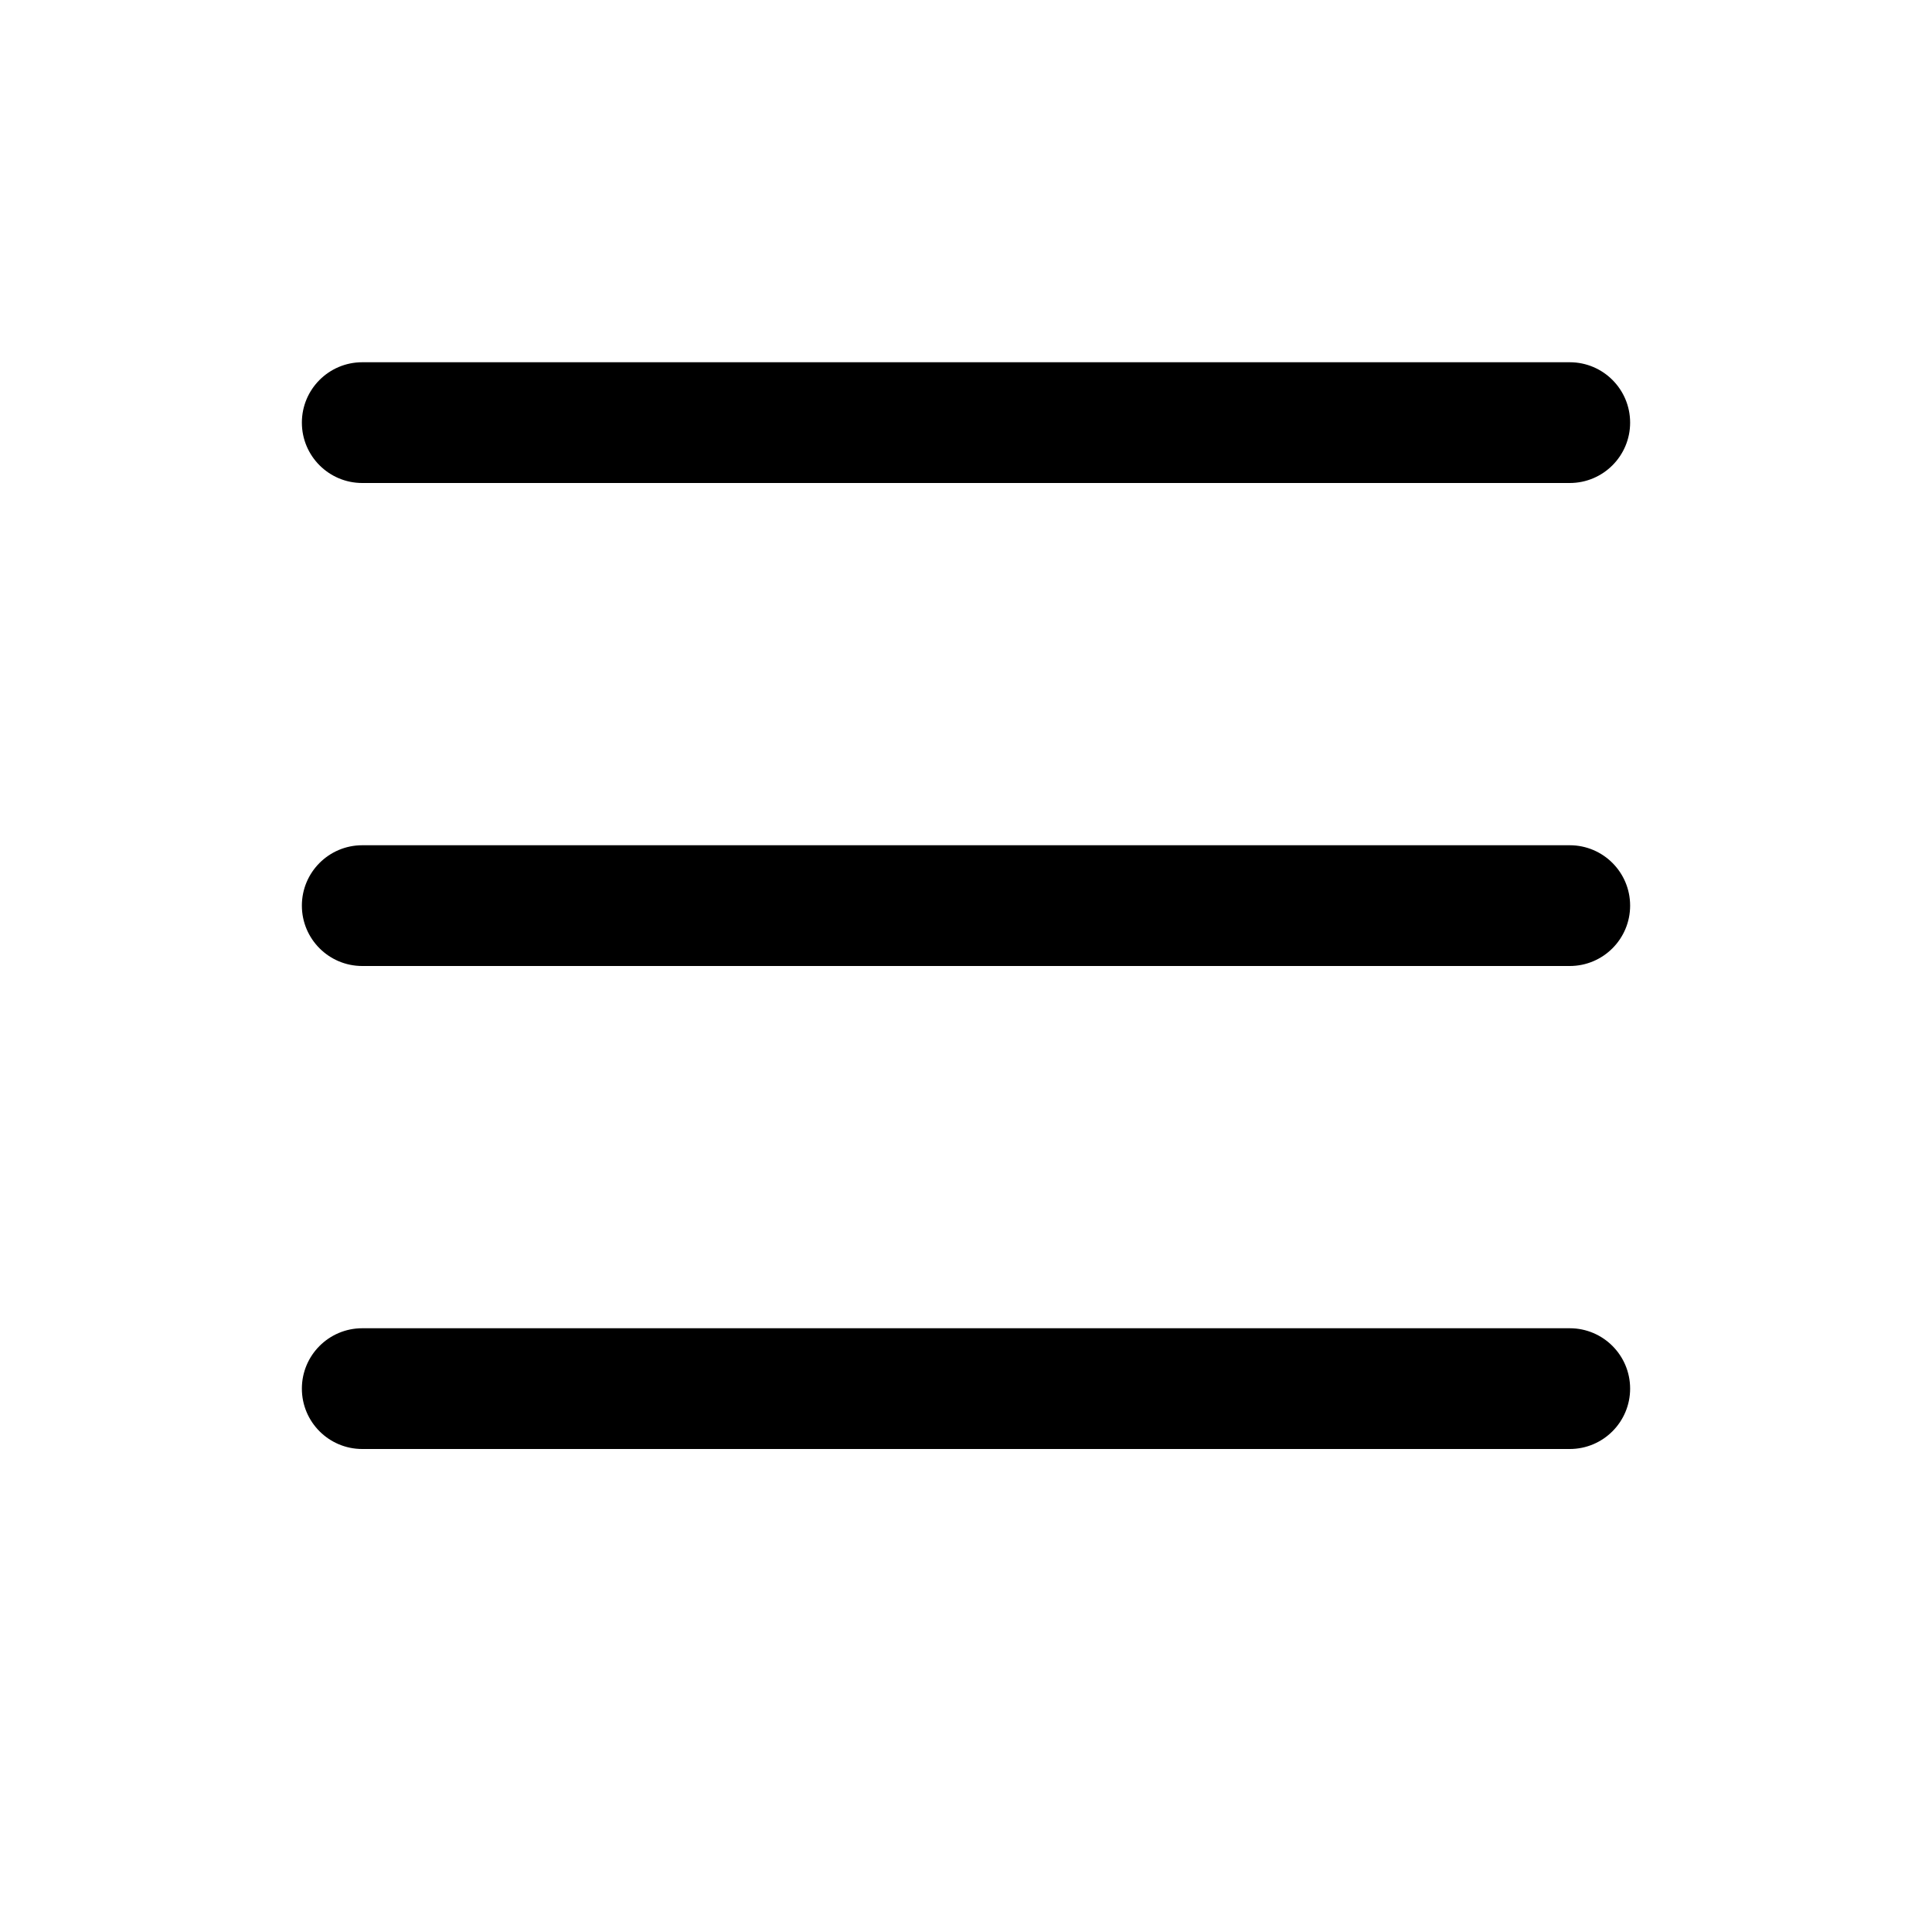
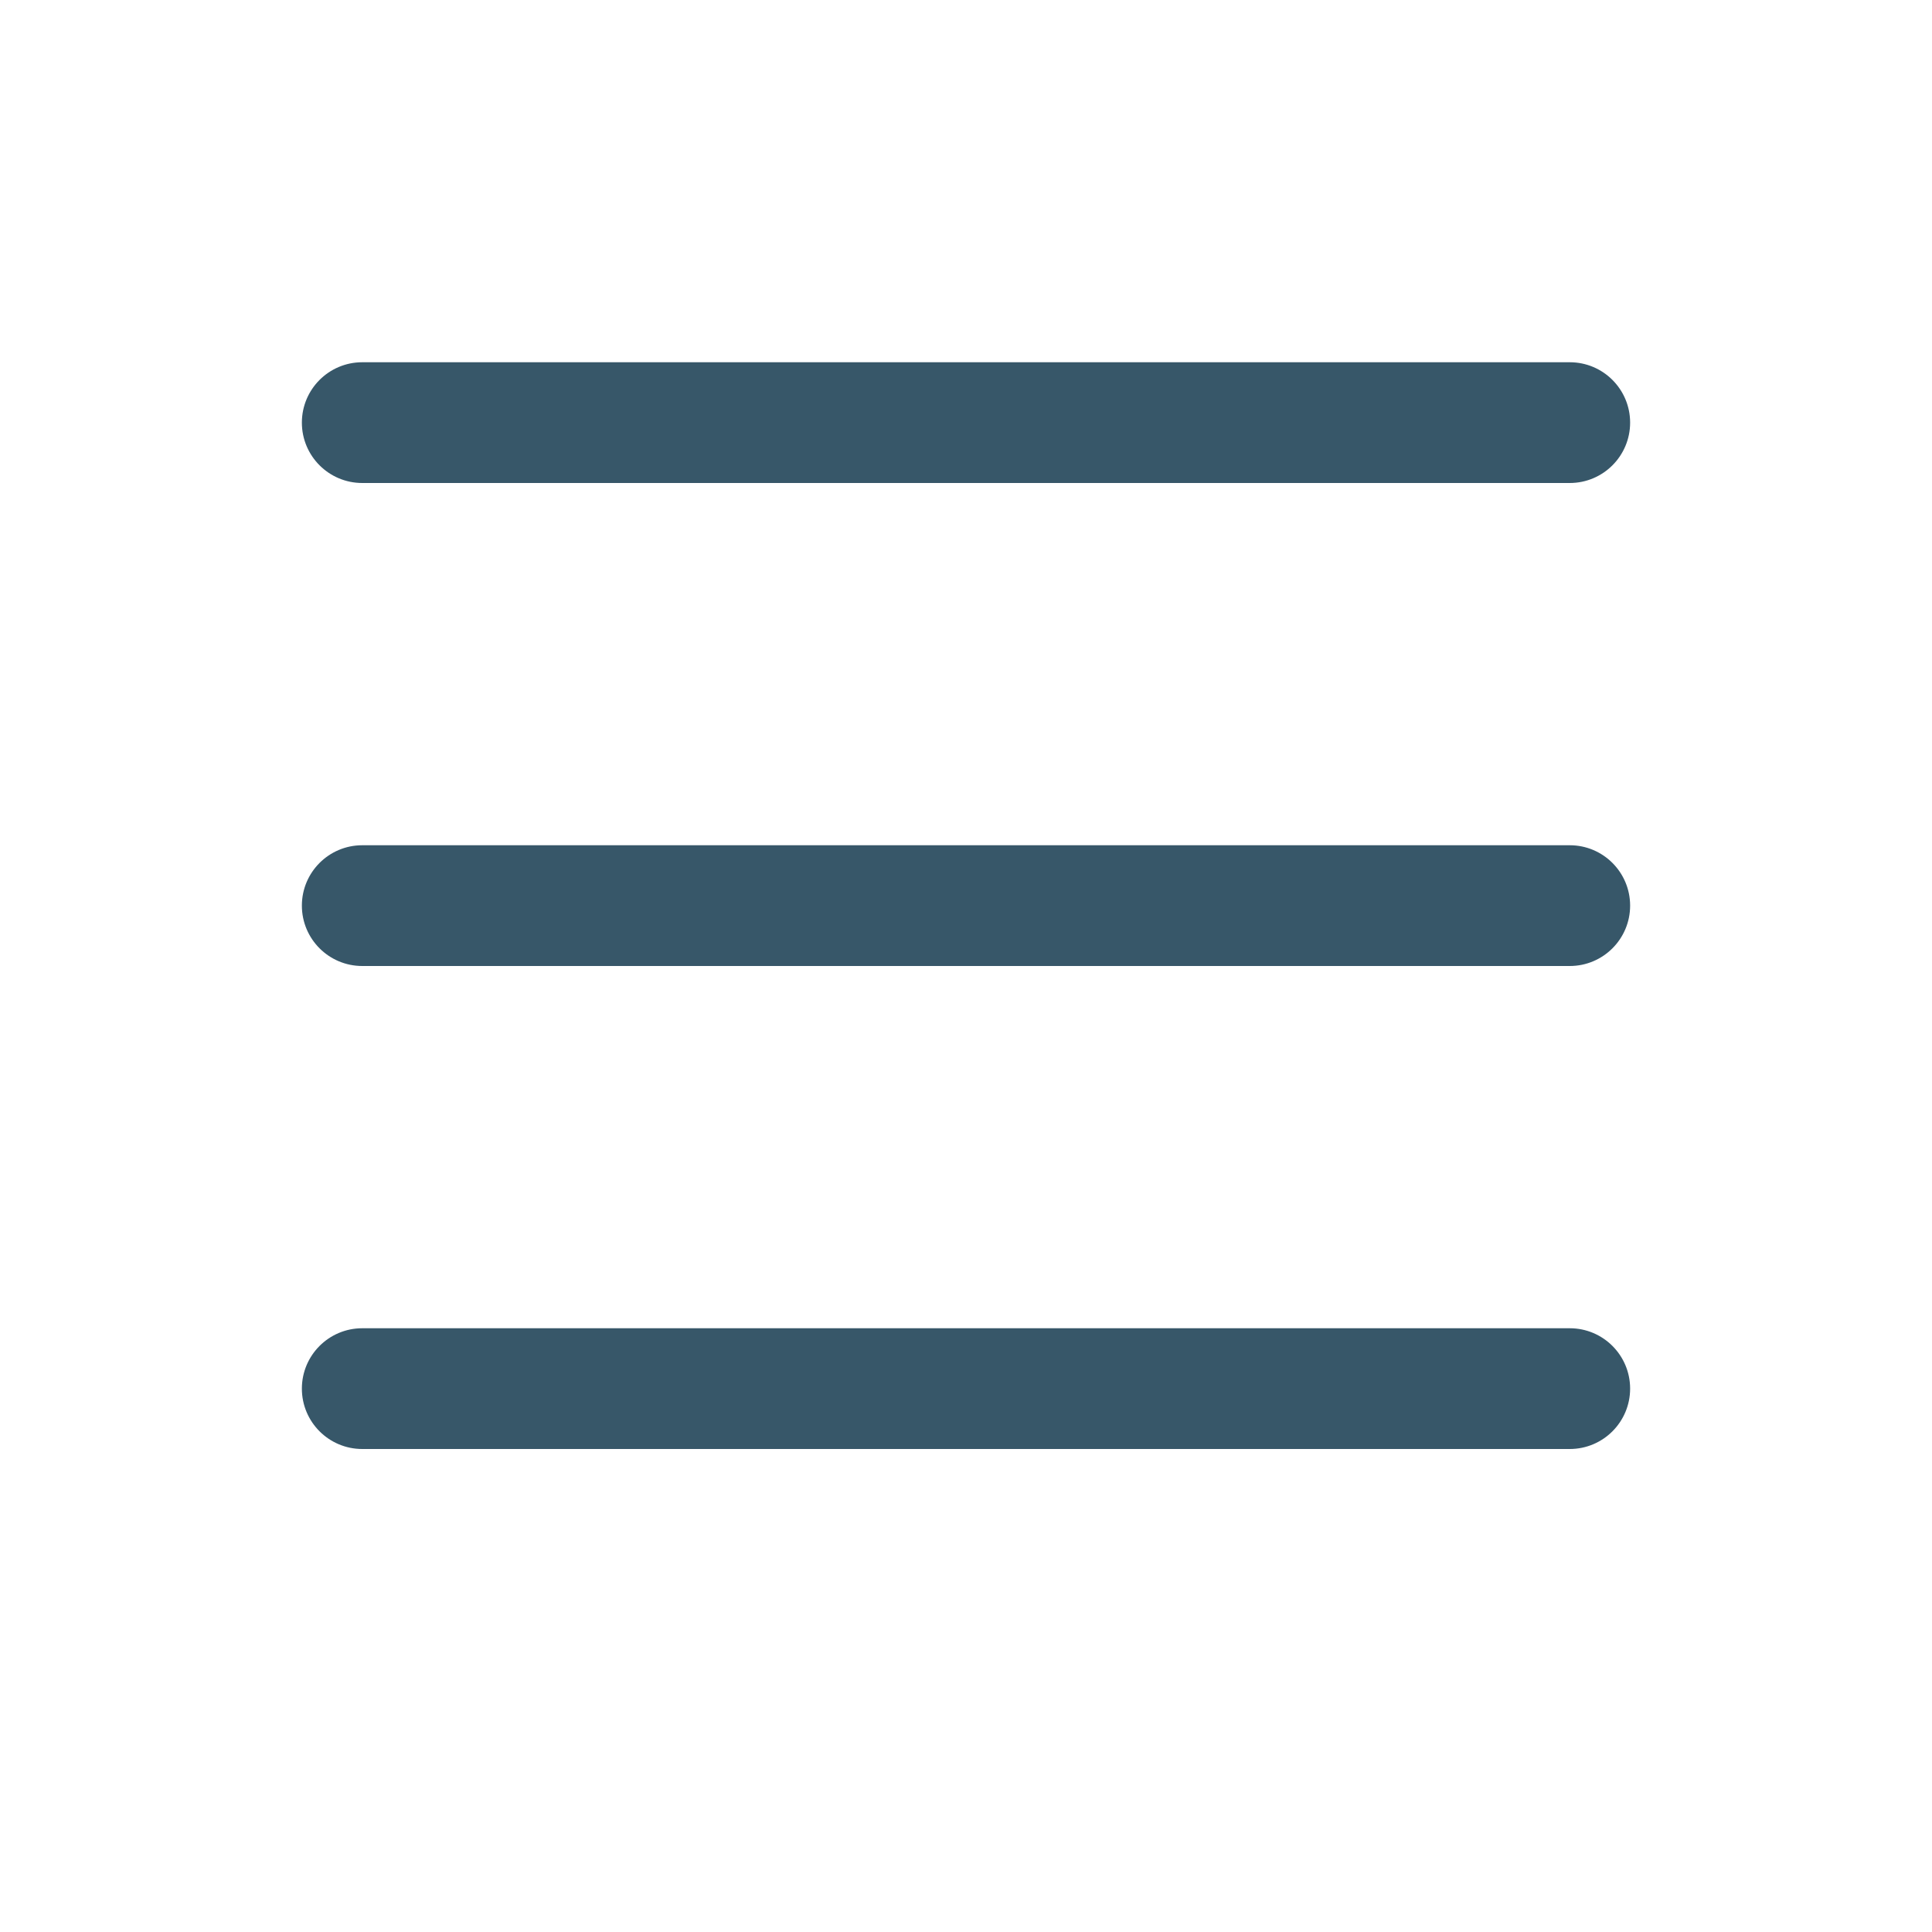
- <svg xmlns="http://www.w3.org/2000/svg" width="16" height="16" fill="currentColor" class="bi bi-list" viewBox="0 0 16 16">
+ <svg xmlns="http://www.w3.org/2000/svg" width="16" height="16" fill="#375769" class="bi bi-list" viewBox="0 0 16 16">
  <path fill-rule="evenodd" d="M2.5 11.5A.5.5 0 0 1 3 11h10a.5.5 0 0 1 0 1H3a.5.5 0 0 1-.5-.5zm0-4A.5.5 0 0 1 3 7h10a.5.5 0 0 1 0 1H3a.5.5 0 0 1-.5-.5zm0-4A.5.5 0 0 1 3 3h10a.5.5 0 0 1 0 1H3a.5.5 0 0 1-.5-.5z" />
</svg>
